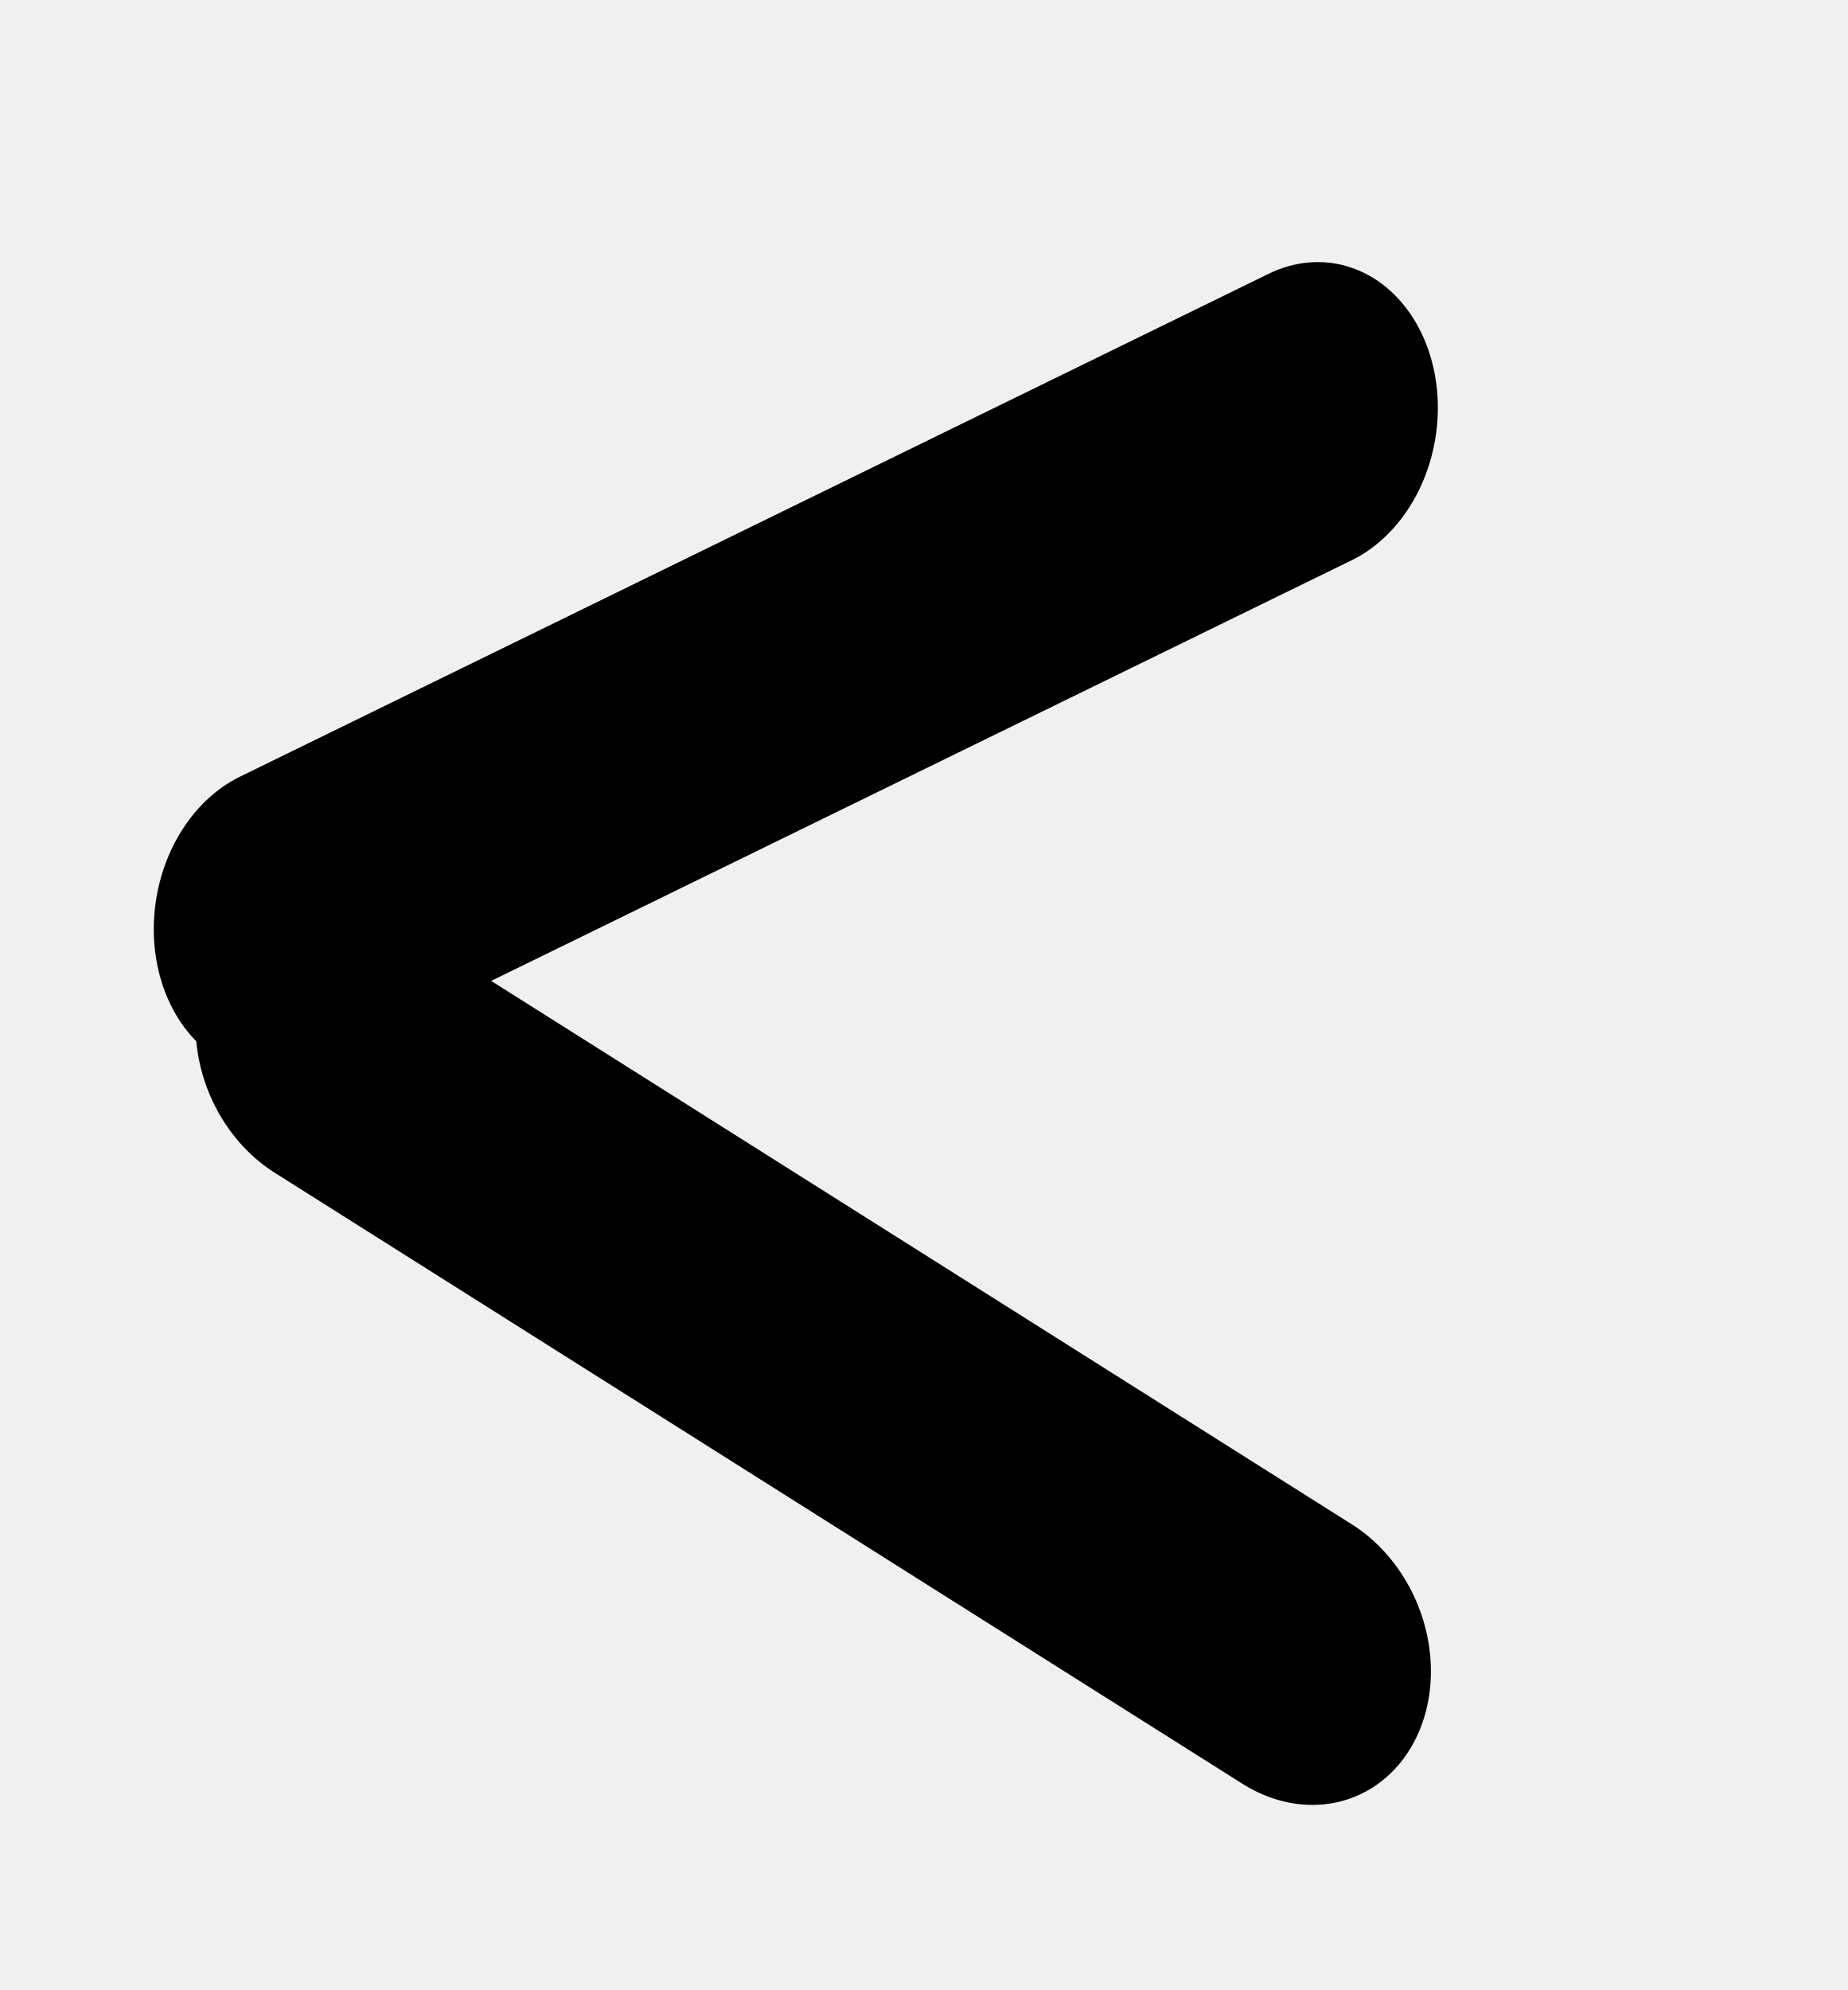
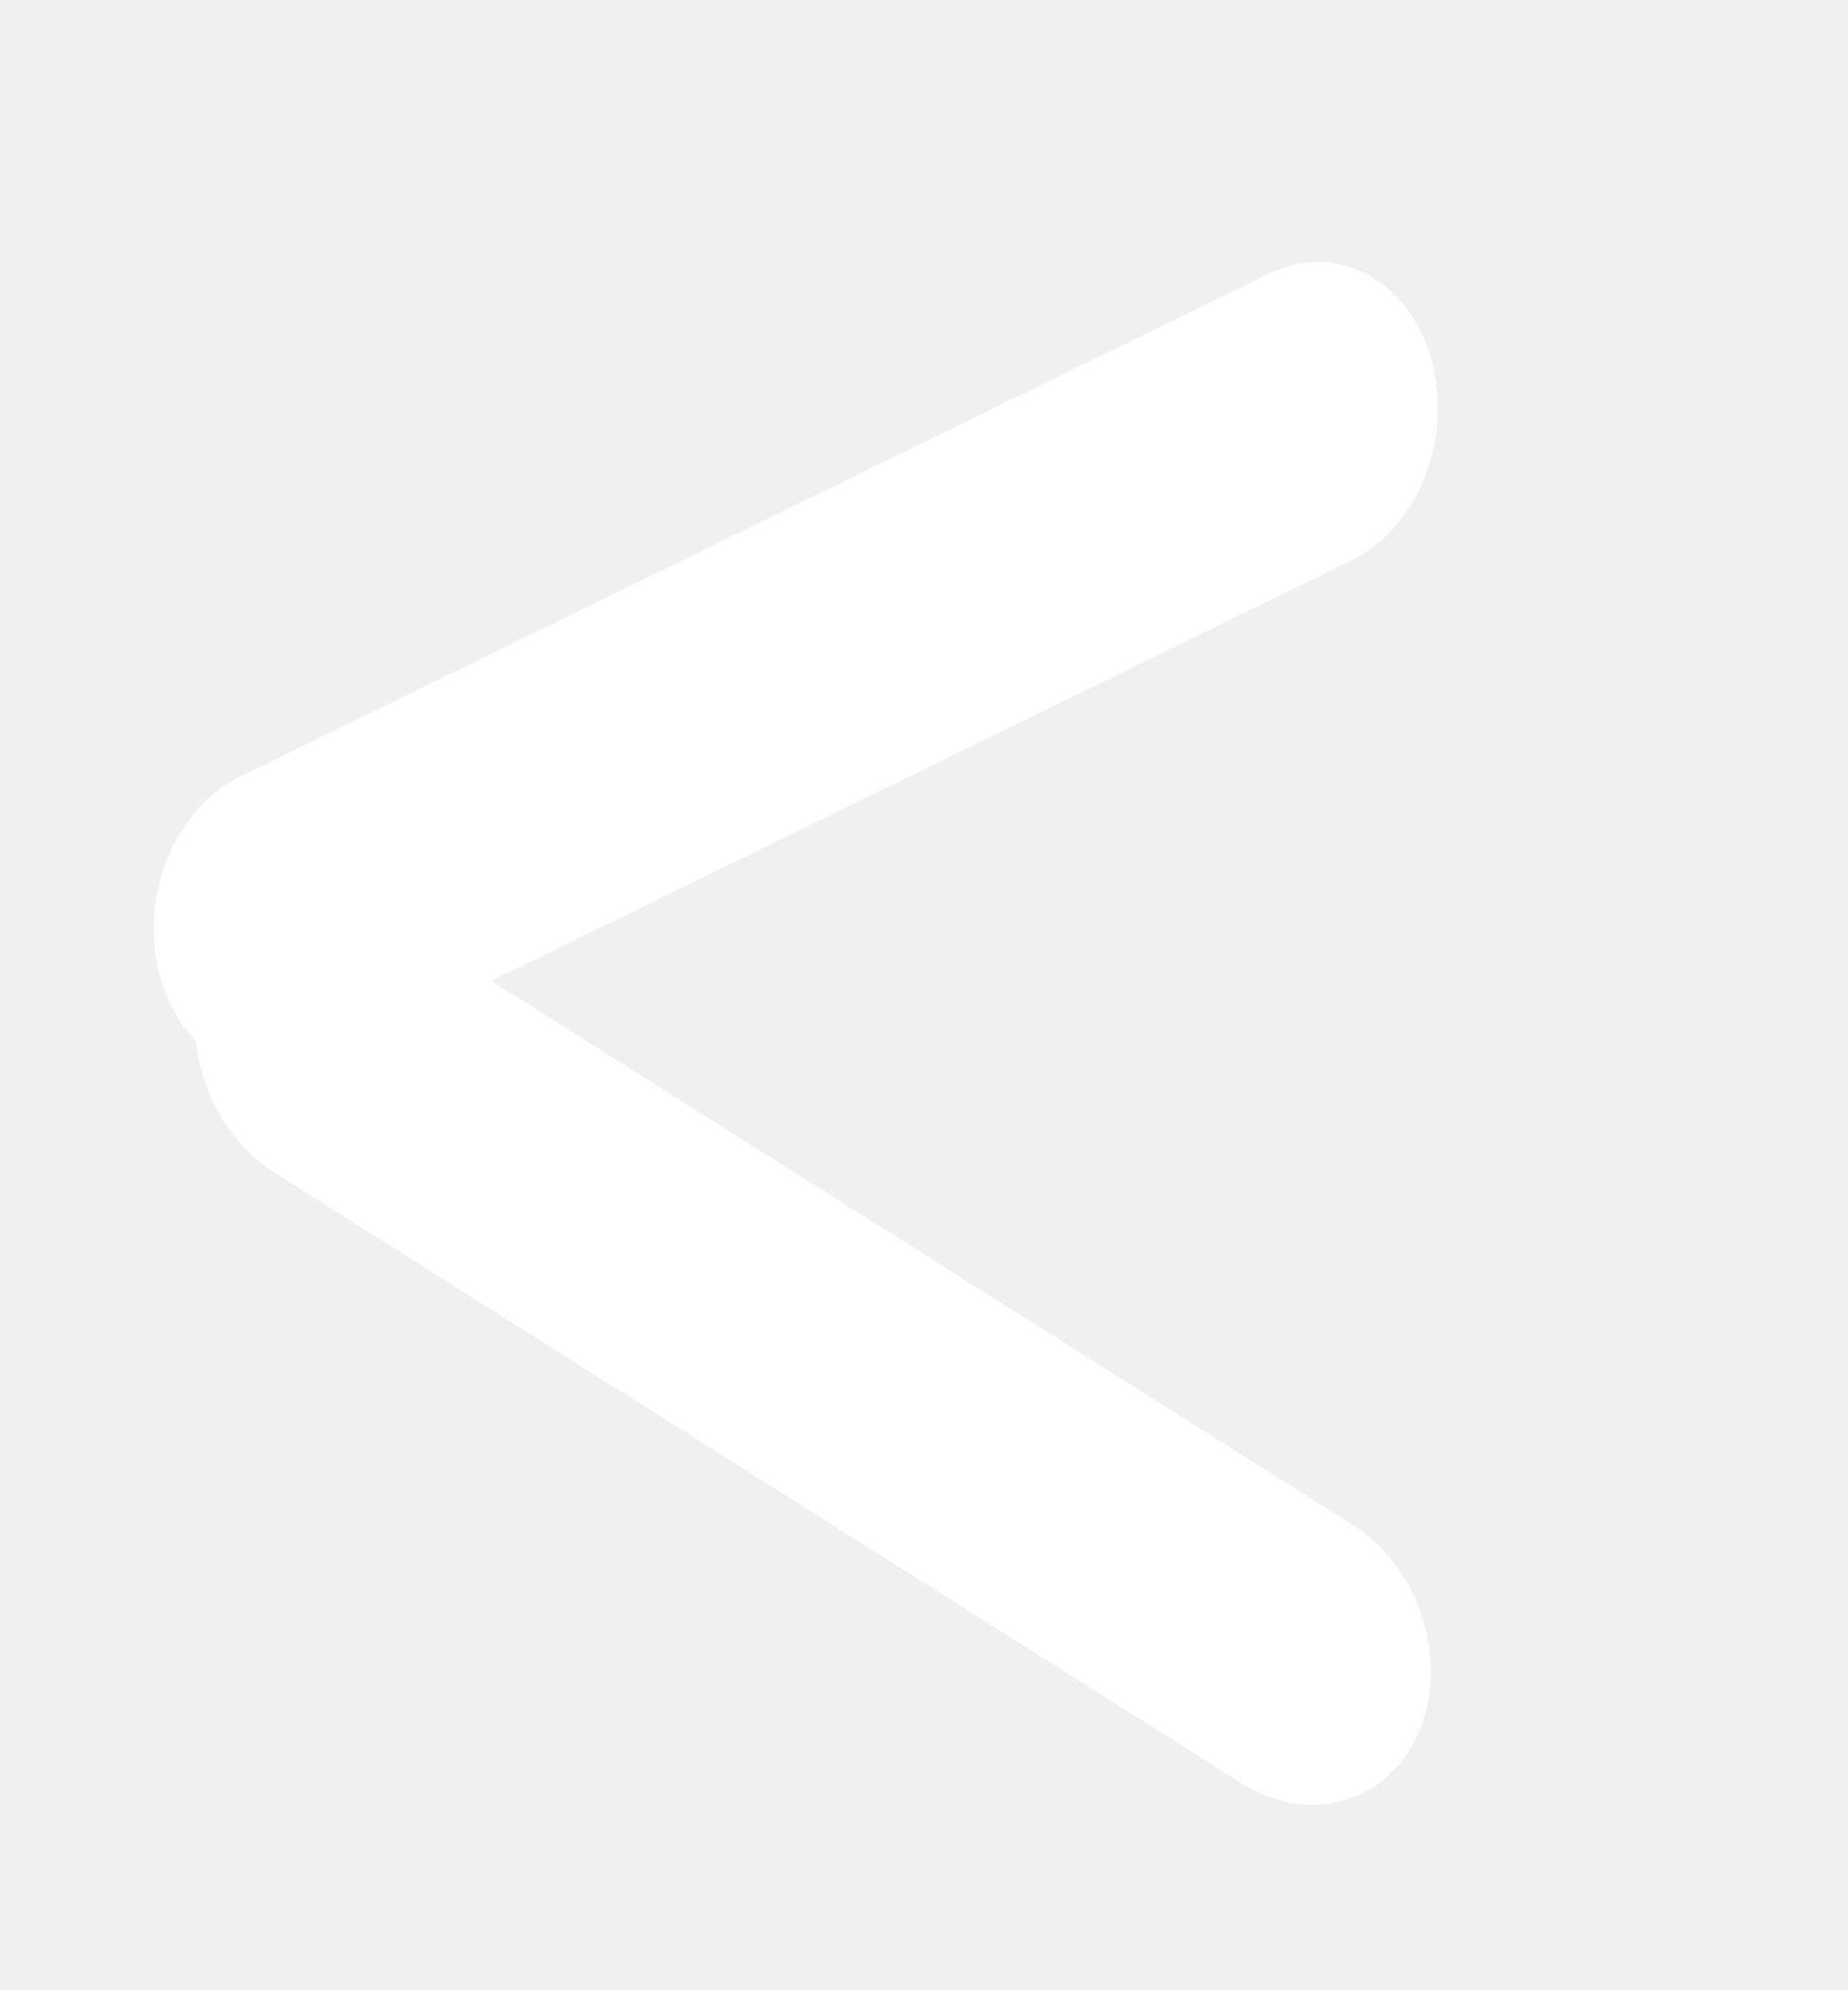
<svg xmlns="http://www.w3.org/2000/svg" width="13" height="14" viewBox="0 0 13 14" fill="none">
-   <line x1="1" y1="-1" x2="8.928" y2="-1" transform="matrix(0.858918 0.542245 -0.385378 0.912265 1.07324 7.70764)" stroke="black" stroke-width="2" stroke-linecap="round" />
-   <line x1="1" y1="-1" x2="9.52" y2="-1" transform="matrix(0.849592 -0.415251 0.292086 1.00765 1.42285 7.89459)" stroke="black" stroke-width="2" stroke-linecap="round" />
+   <line x1="1" y1="-1" x2="8.928" y2="-1" transform="matrix(0.858918 0.542245 -0.385378 0.912265 1.07324 7.70764)" stroke="white" stroke-width="2" stroke-linecap="round" />
+   <line x1="1" y1="-1" x2="9.52" y2="-1" transform="matrix(0.849592 -0.415251 0.292086 1.00765 1.42285 7.89459)" stroke="white" stroke-width="2" stroke-linecap="round" />
</svg>
